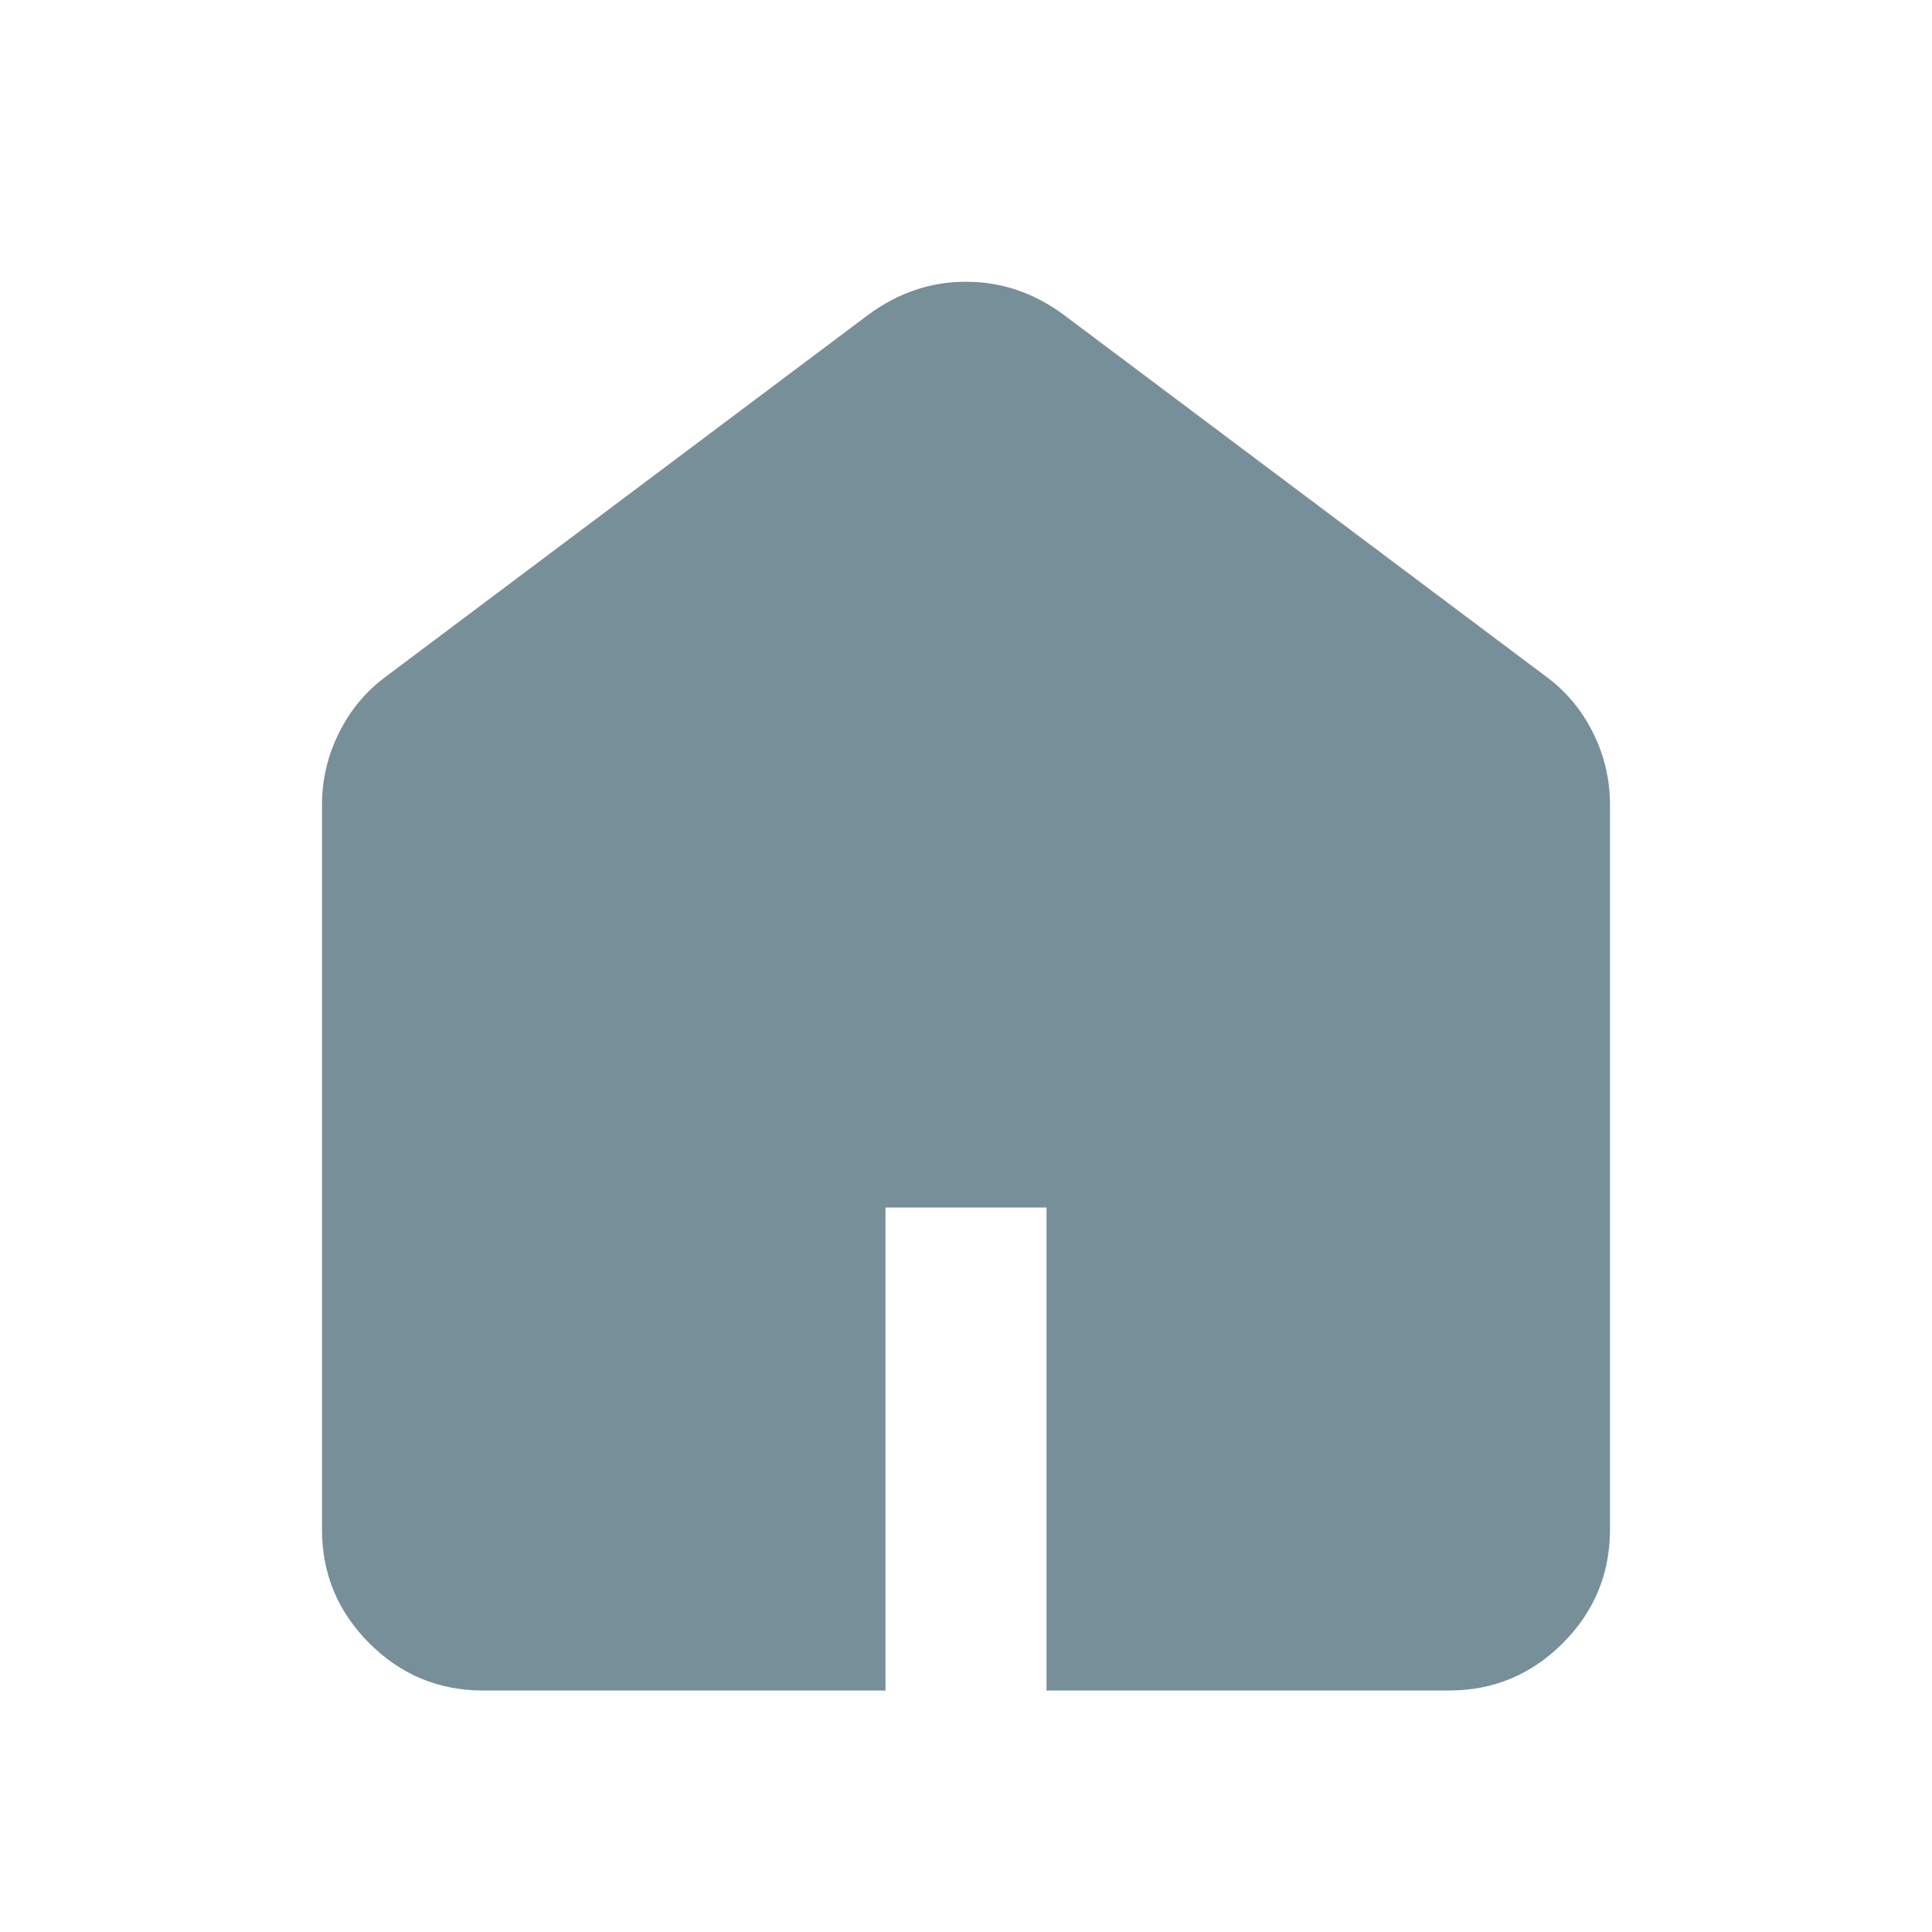
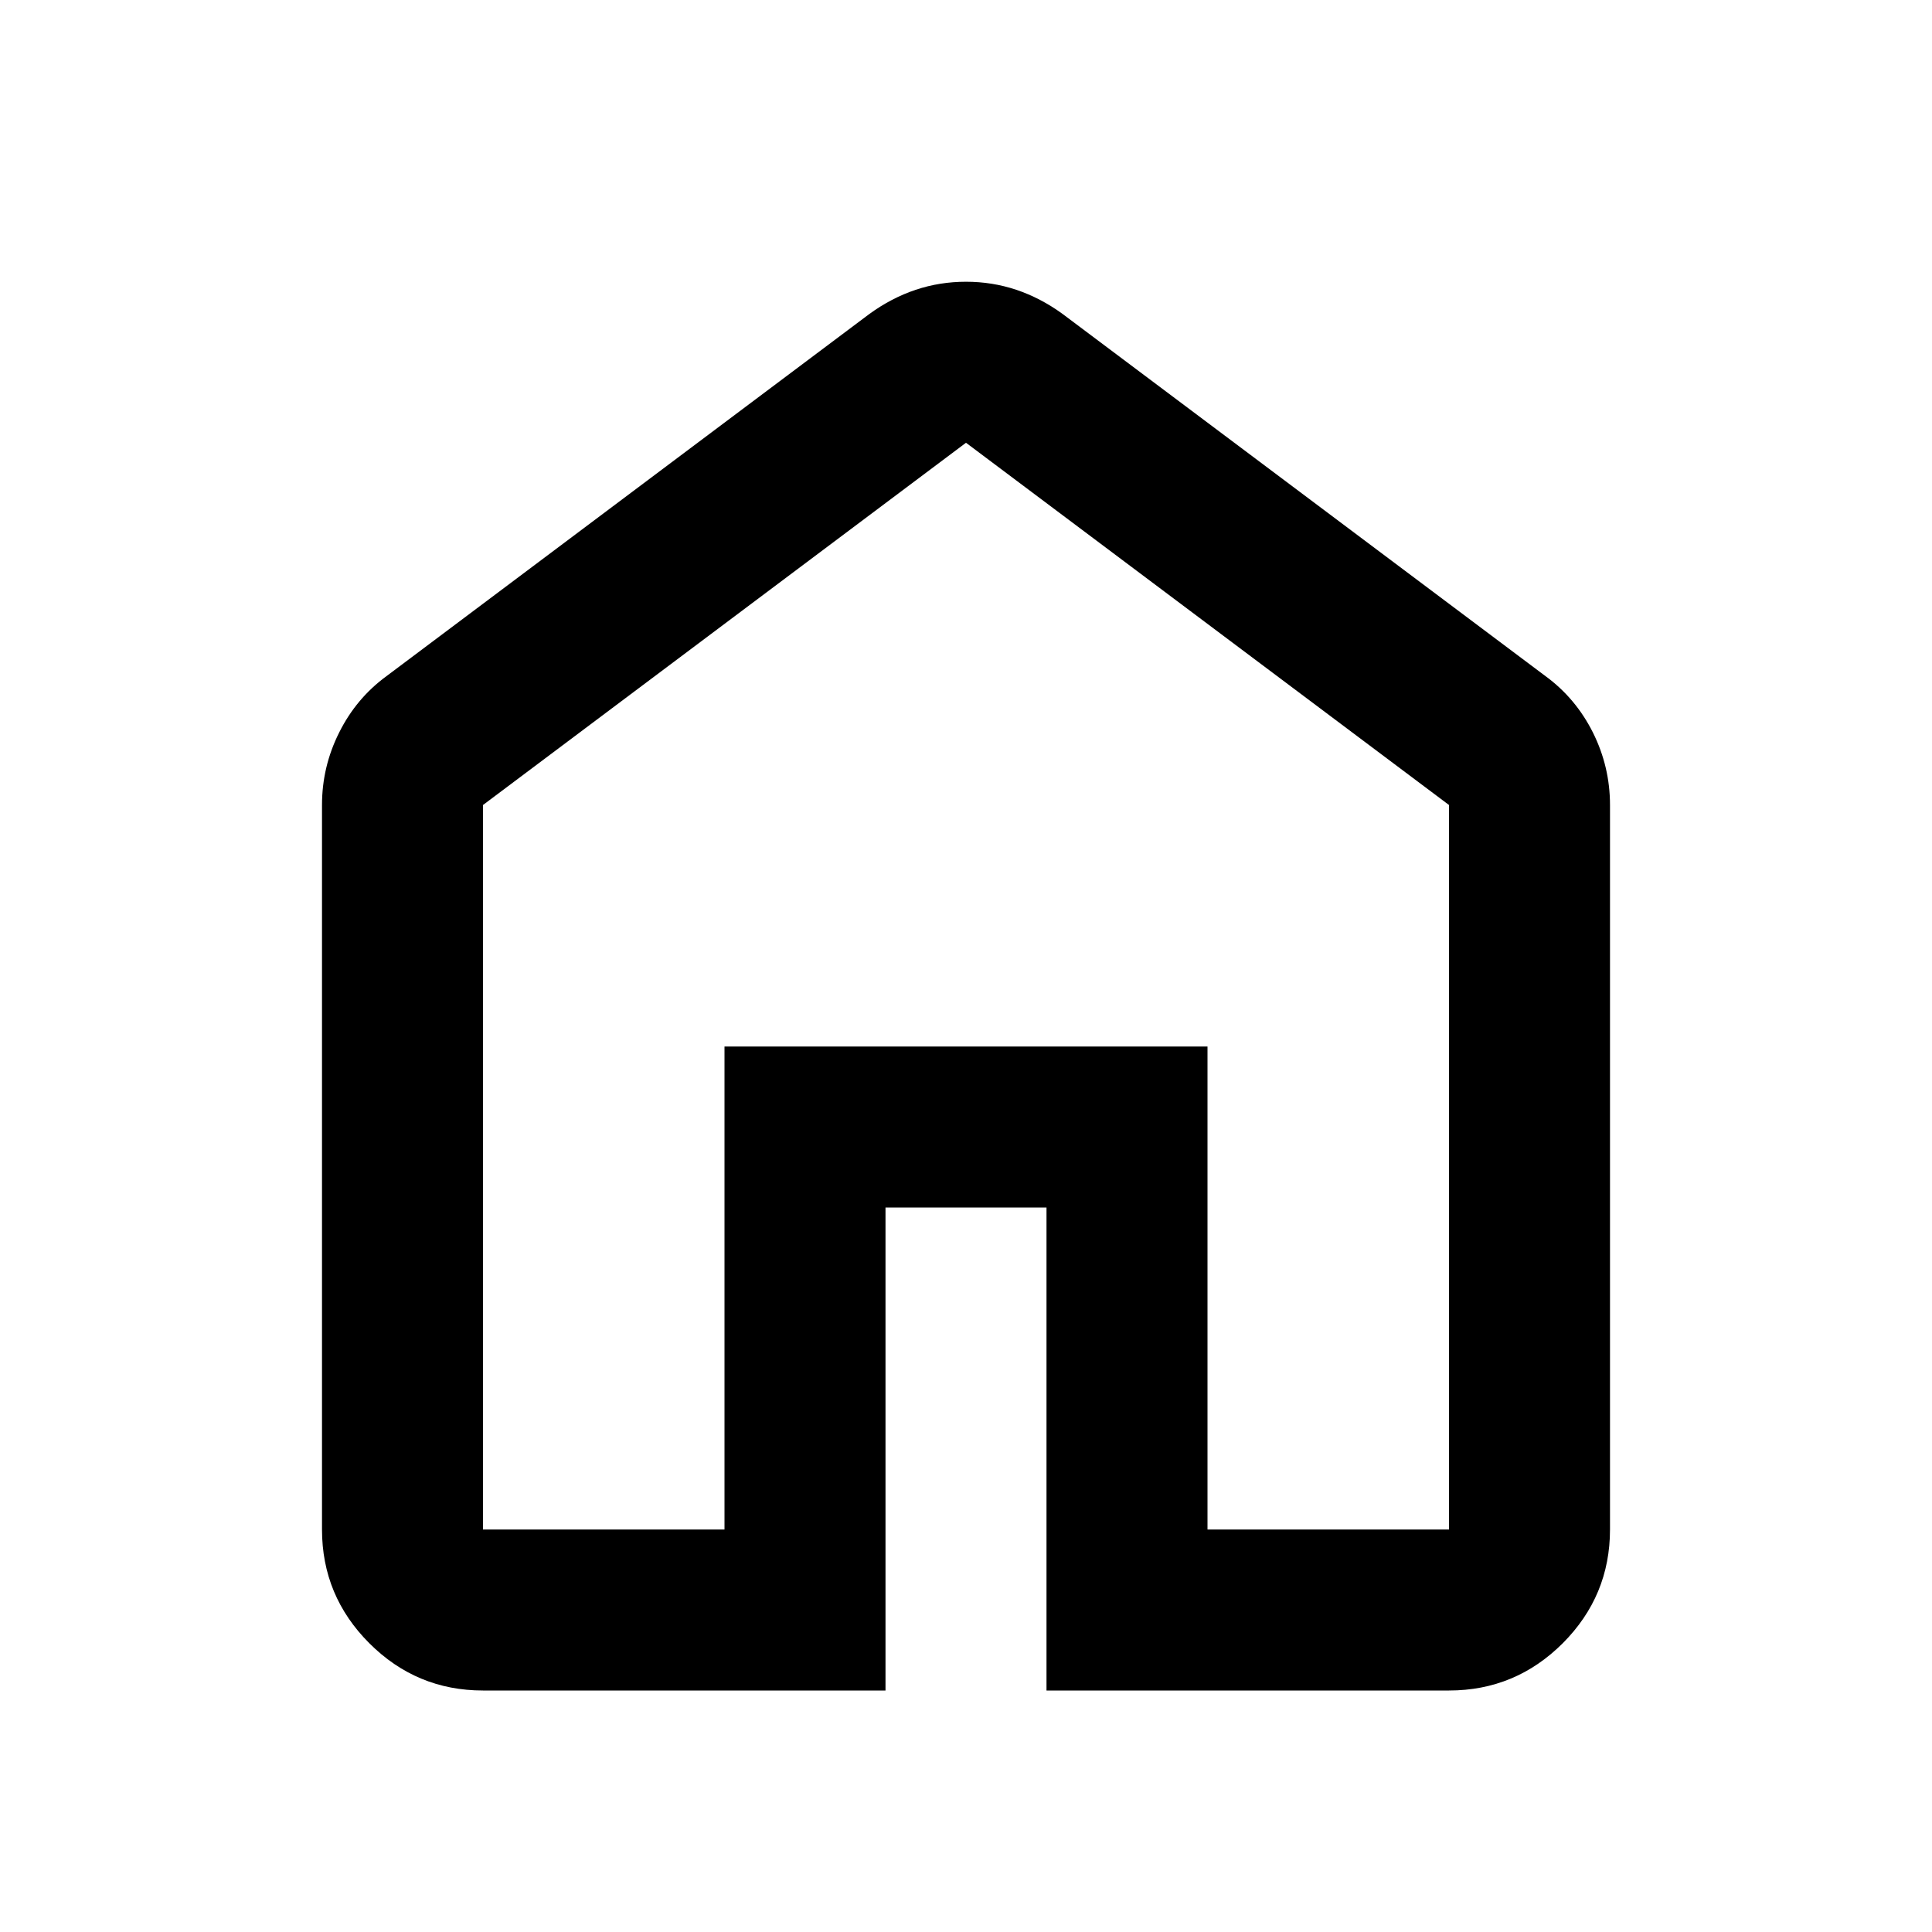
<svg xmlns="http://www.w3.org/2000/svg" width="24" height="24" viewBox="0 0 24 24" fill="none">
-   <path d="M6 21C5.45 21 4.979 20.804 4.588 20.413C4.196 20.021 4 19.55 4 19V10C4 9.683 4.071 9.383 4.213 9.1C4.354 8.817 4.55 8.583 4.8 8.4L10.8 3.9C10.983 3.767 11.175 3.667 11.375 3.6C11.575 3.533 11.783 3.5 12 3.5C12.217 3.5 12.425 3.533 12.625 3.6C12.825 3.667 13.017 3.767 13.2 3.9L19.2 8.4C19.45 8.583 19.646 8.817 19.788 9.1C19.929 9.383 20 9.683 20 10V19C20 19.55 19.804 20.021 19.413 20.413C19.021 20.804 18.55 21 18 21H13V15H11V21H6Z" fill="#778F99" />
+   <path d="M6 19H9V13H15V19H18V10L12 5.5L6 10V19ZM6 21C5.45 21 4.979 20.804 4.588 20.413C4.196 20.021 4 19.55 4 19V10C4 9.683 4.071 9.383 4.213 9.1C4.354 8.817 4.55 8.583 4.8 8.4L10.8 3.9C10.983 3.767 11.175 3.667 11.375 3.6C11.575 3.533 11.783 3.5 12 3.5C12.217 3.5 12.425 3.533 12.625 3.6C12.825 3.667 13.017 3.767 13.2 3.9L19.2 8.4C19.45 8.583 19.646 8.817 19.788 9.1C19.929 9.383 20 9.683 20 10V19C20 19.55 19.804 20.021 19.413 20.413C19.021 20.804 18.55 21 18 21H13V15H11V21H6Z" fill="black" />
</svg>
